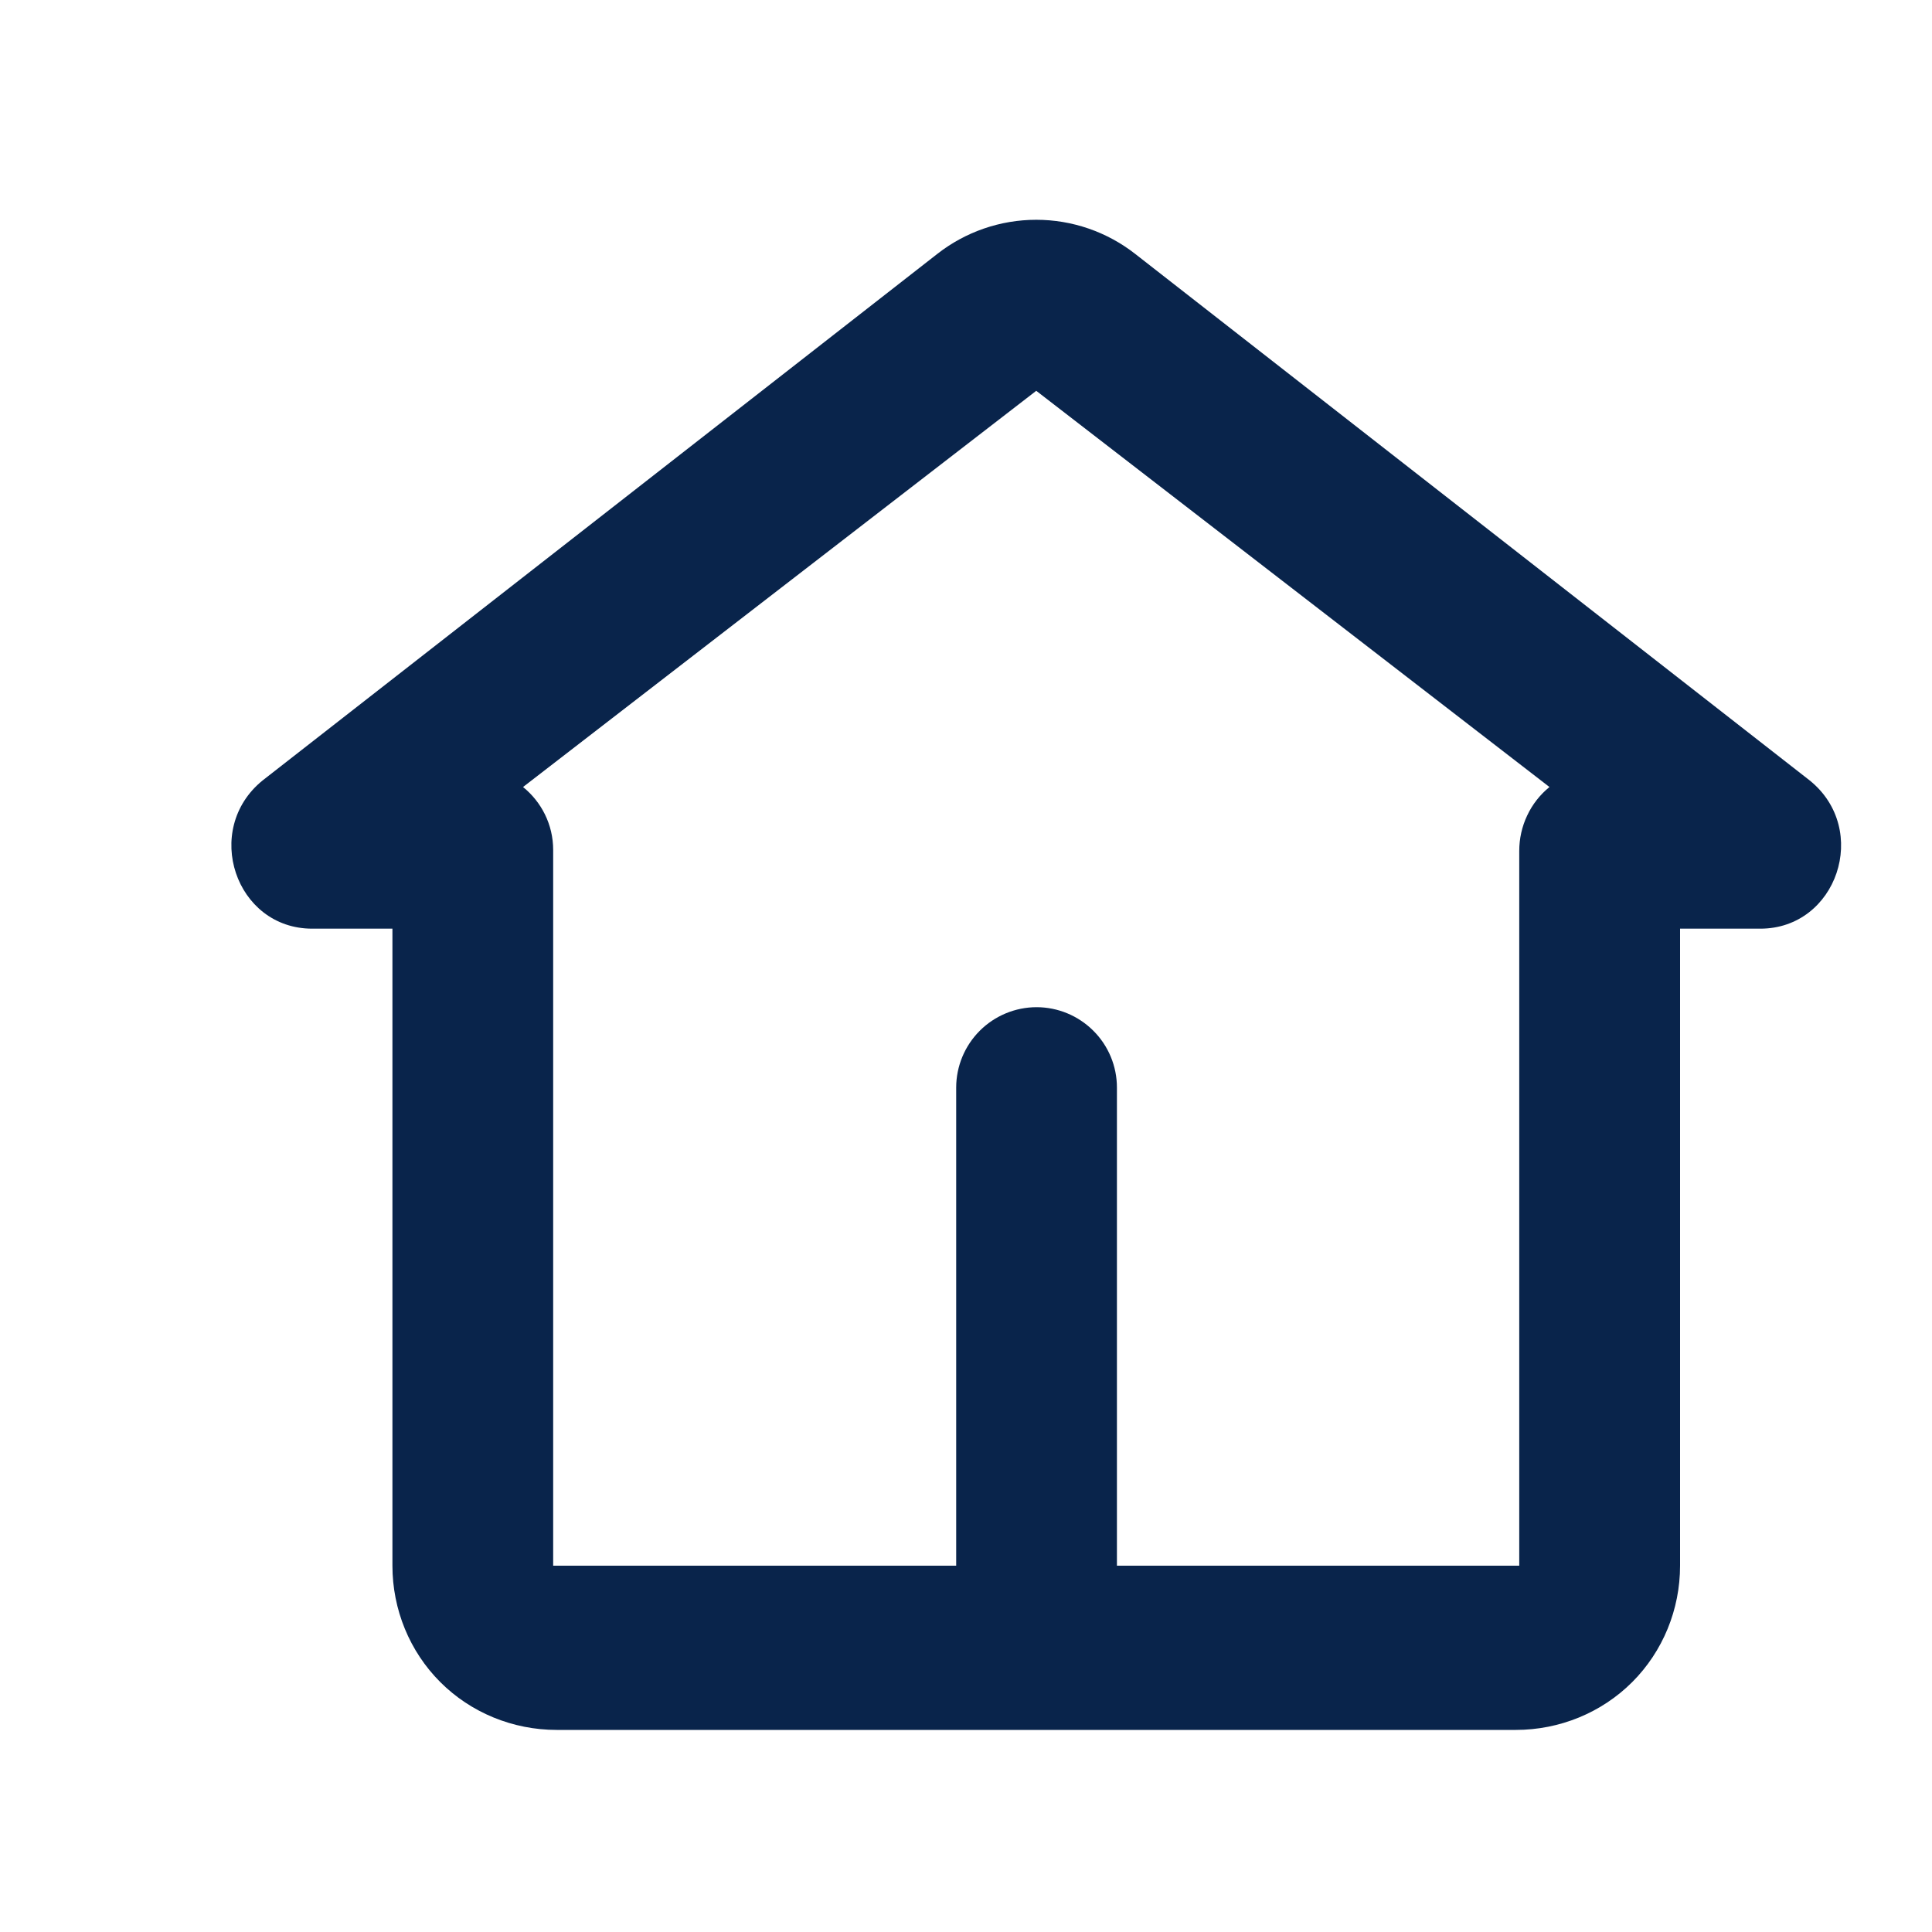
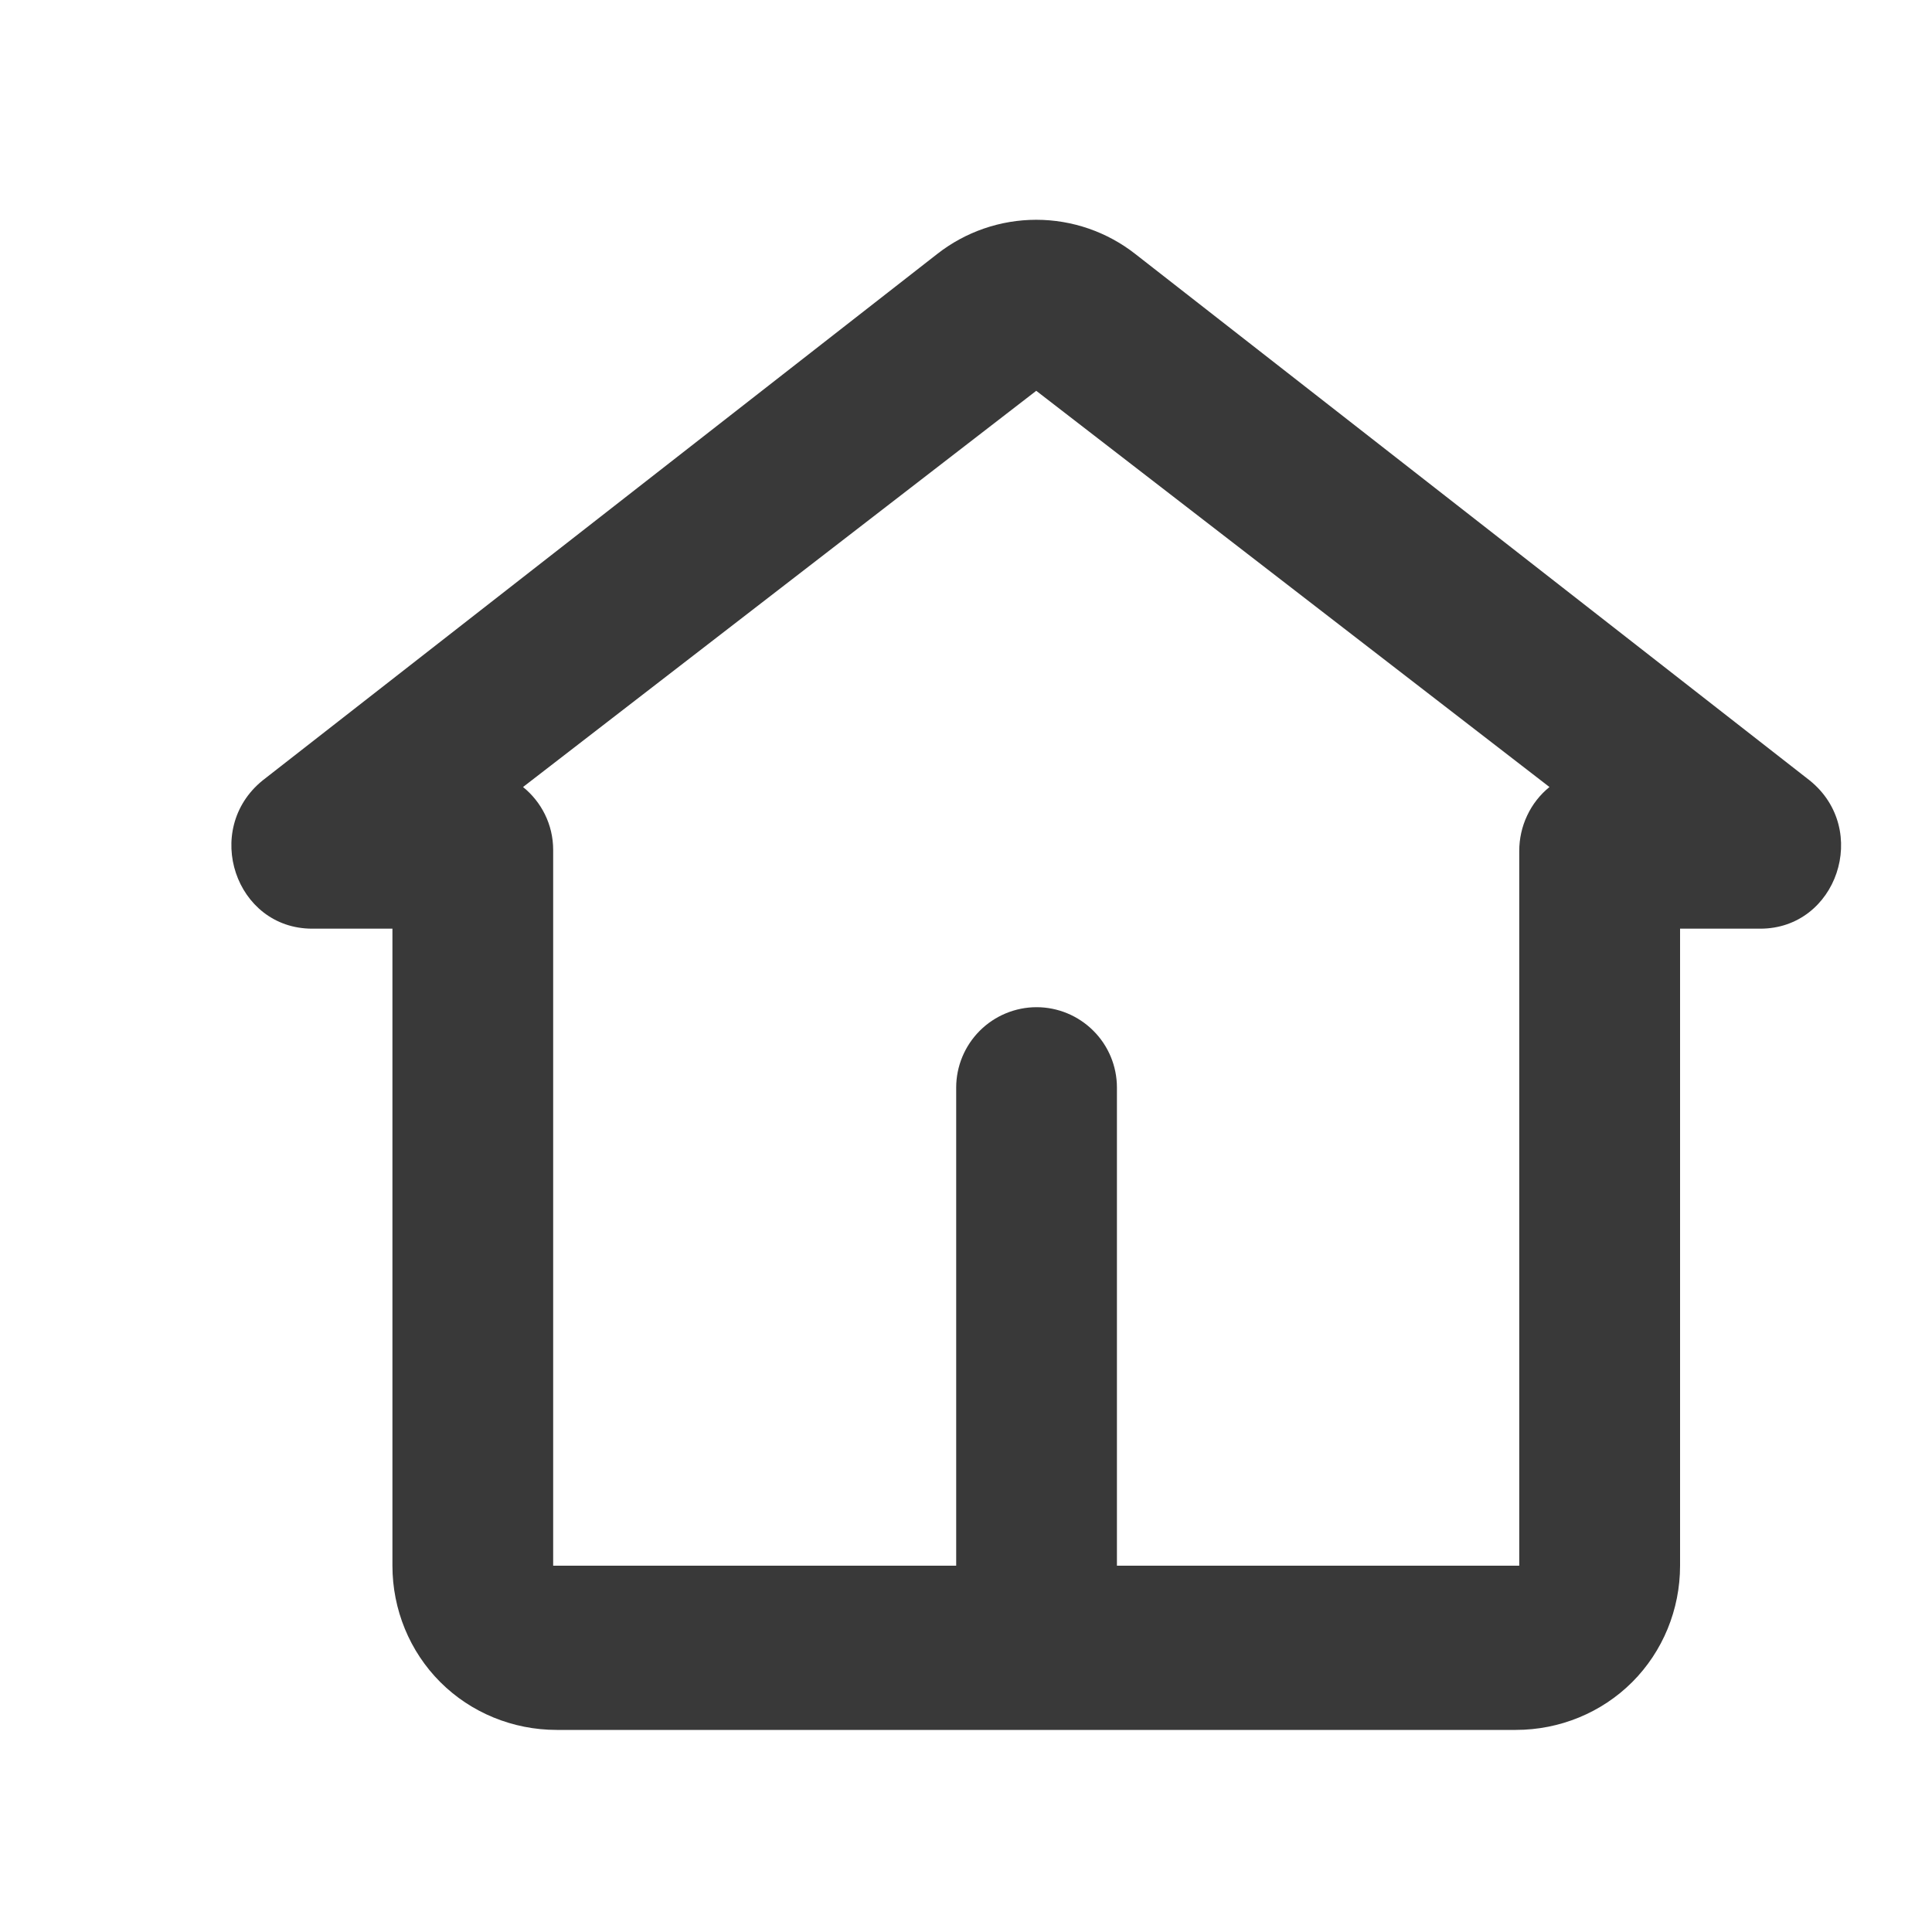
<svg xmlns="http://www.w3.org/2000/svg" width="25" height="25" viewBox="0 0 25 25" fill="none">
-   <path fill-rule="evenodd" clip-rule="evenodd" d="M14.69 3.286C14.325 3 13.874 2.844 13.409 2.844C12.944 2.844 12.493 3 12.128 3.286L3.398 10.099C2.615 10.735 3.046 12.017 4.04 12.017H5.078V20.26C5.078 20.826 5.3 21.369 5.697 21.766C6.094 22.163 6.637 22.385 7.203 22.385H19.615C20.181 22.385 20.724 22.163 21.121 21.766C21.518 21.369 21.74 20.826 21.74 20.26V12.017H22.778C23.77 12.017 24.204 10.735 23.419 10.1L14.69 3.286ZM14.453 20.26V14.073C14.453 13.798 14.344 13.533 14.148 13.338C13.953 13.143 13.689 13.033 13.413 13.033C13.138 13.033 12.873 13.143 12.678 13.338C12.483 13.533 12.373 13.798 12.373 14.073V20.26H7.158V10.998C7.158 10.67 7.006 10.376 6.768 10.184L13.409 5.057L20.05 10.184C19.928 10.283 19.829 10.409 19.762 10.552C19.694 10.695 19.659 10.852 19.659 11.011V20.26H14.453Z" fill="#09244B" />
+   <path fill-rule="evenodd" clip-rule="evenodd" d="M14.69 3.286C14.325 3 13.874 2.844 13.409 2.844C12.944 2.844 12.493 3 12.128 3.286L3.398 10.099C2.615 10.735 3.046 12.017 4.04 12.017H5.078V20.26C5.078 20.826 5.3 21.369 5.697 21.766C6.094 22.163 6.637 22.385 7.203 22.385H19.615C20.181 22.385 20.724 22.163 21.121 21.766C21.518 21.369 21.74 20.826 21.74 20.26V12.017H22.778C23.77 12.017 24.204 10.735 23.419 10.1L14.69 3.286ZM14.453 20.26V14.073C14.453 13.798 14.344 13.533 14.148 13.338C13.953 13.143 13.689 13.033 13.413 13.033C13.138 13.033 12.873 13.143 12.678 13.338C12.483 13.533 12.373 13.798 12.373 14.073V20.26H7.158V10.998C7.158 10.67 7.006 10.376 6.768 10.184L13.409 5.057L20.05 10.184C19.928 10.283 19.829 10.409 19.762 10.552C19.694 10.695 19.659 10.852 19.659 11.011V20.26H14.453Z" fill="#393939" />
</svg>
